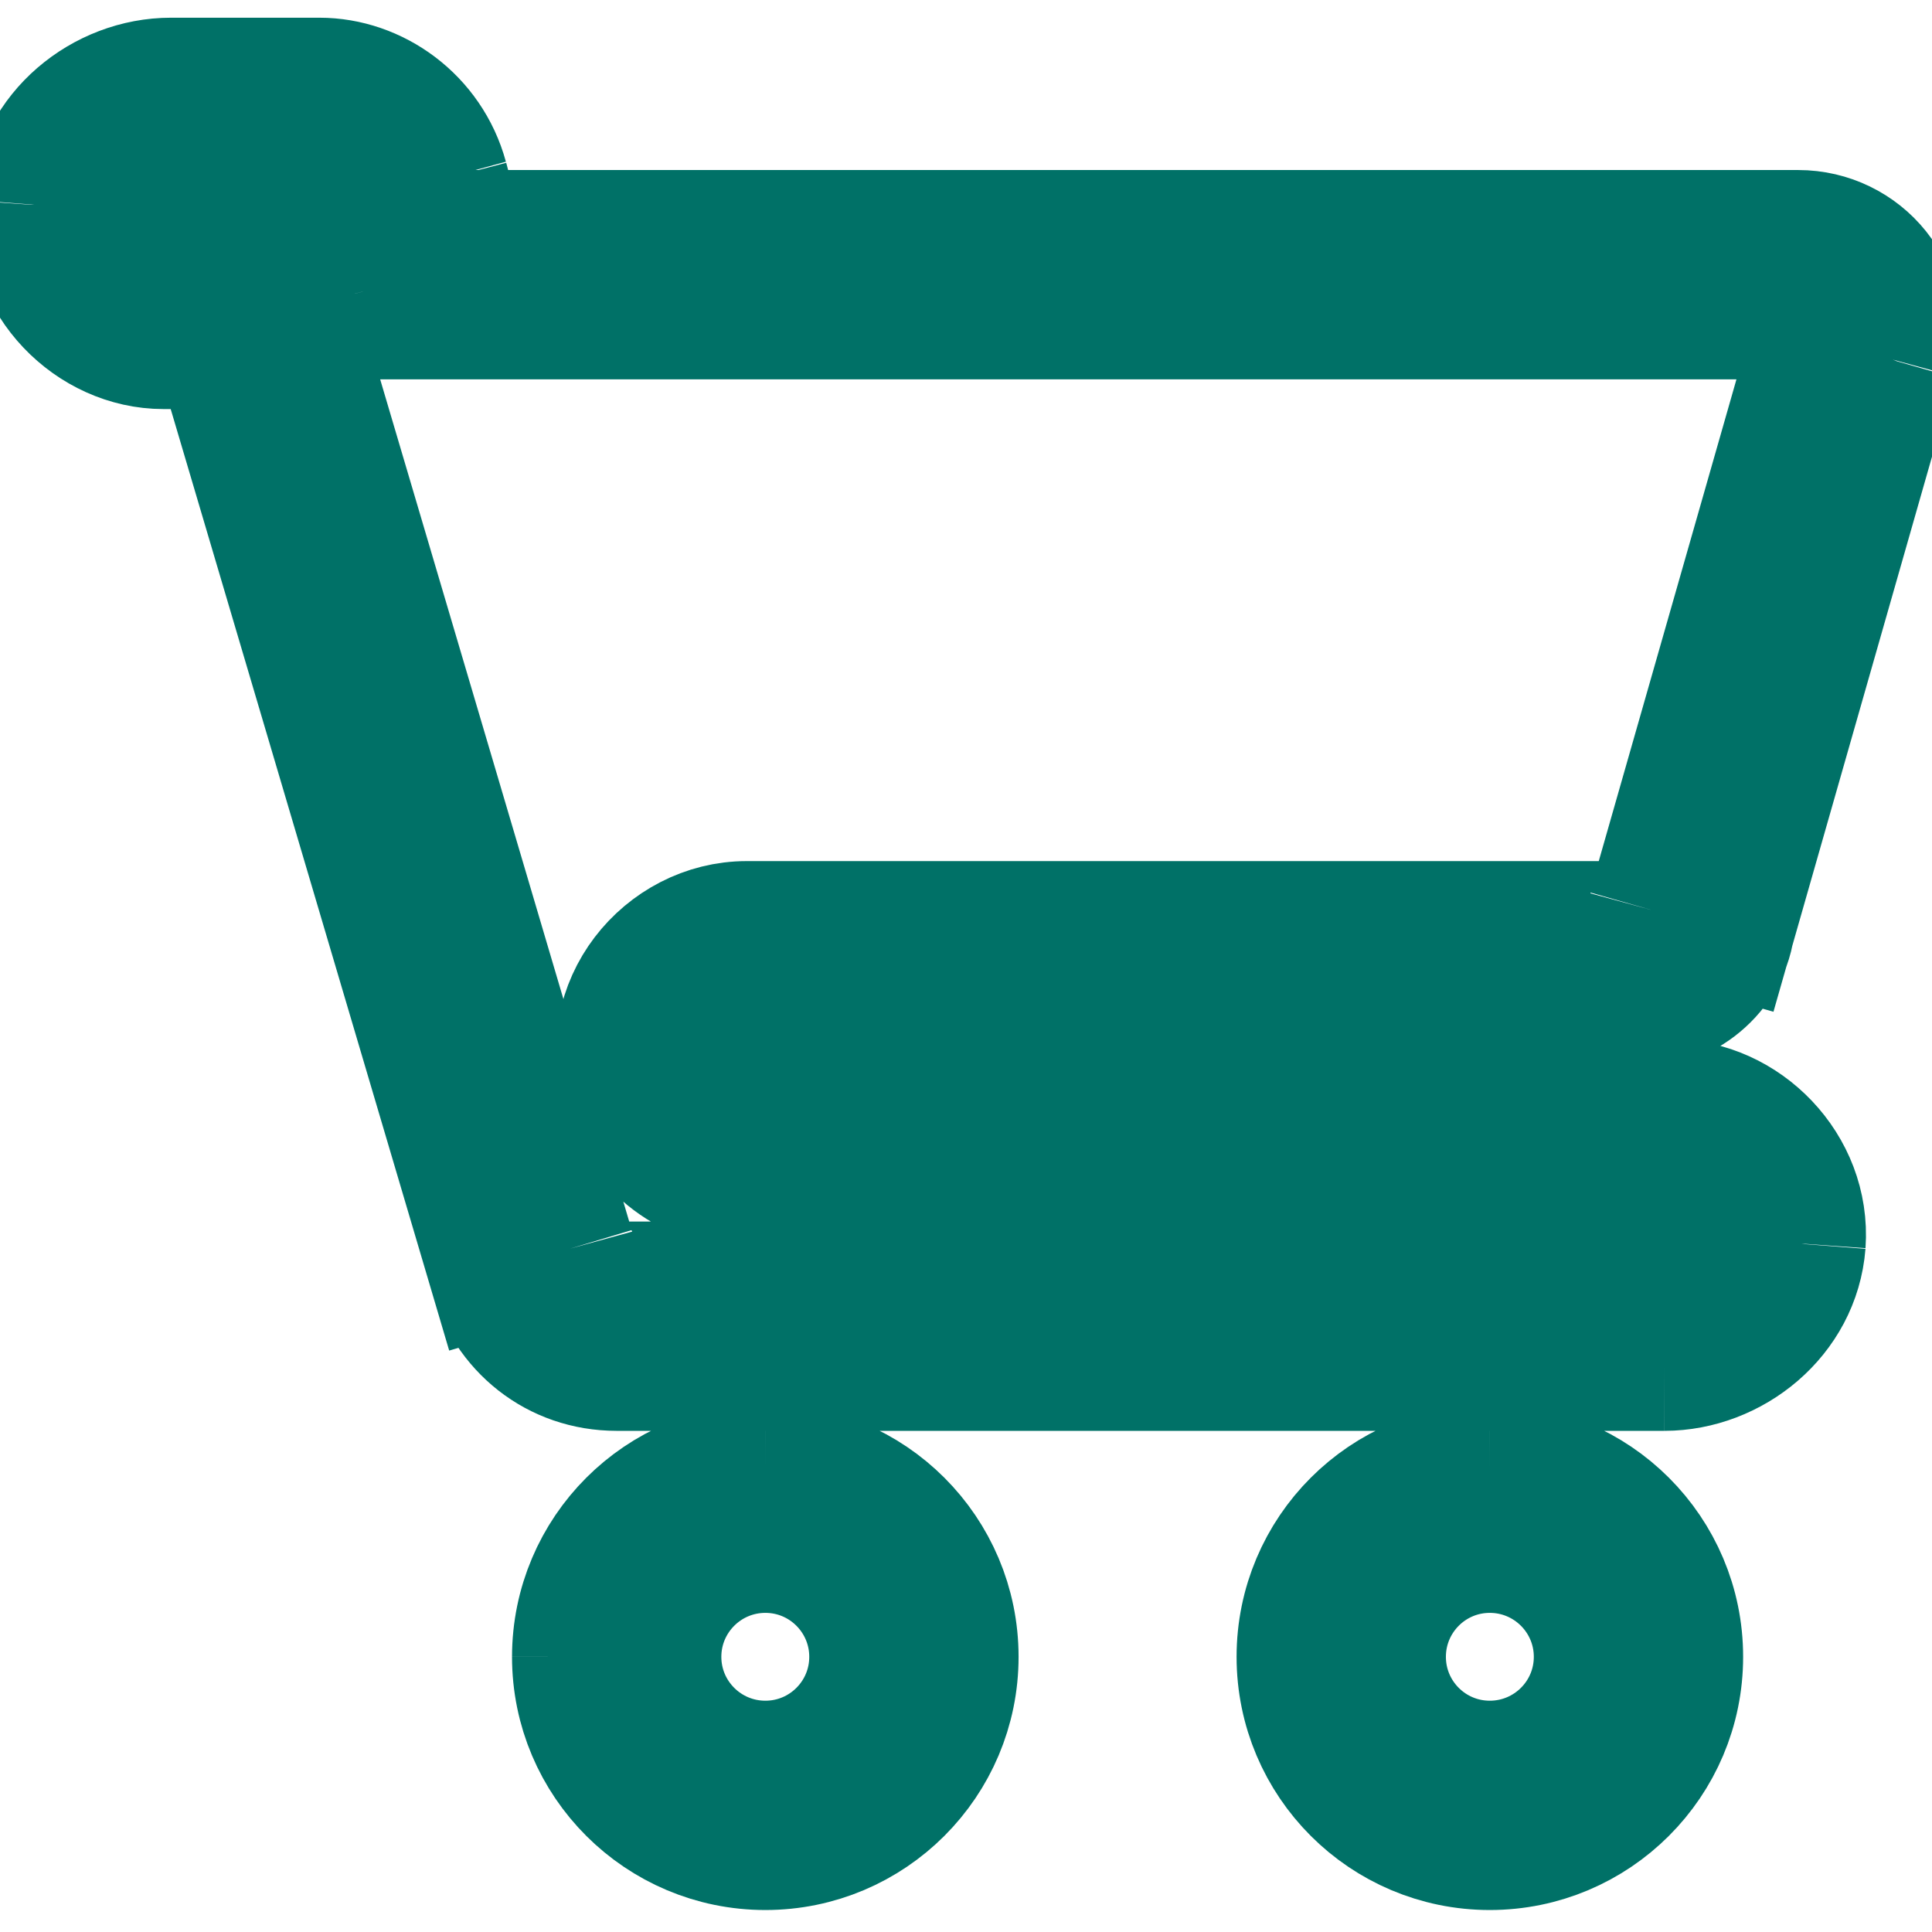
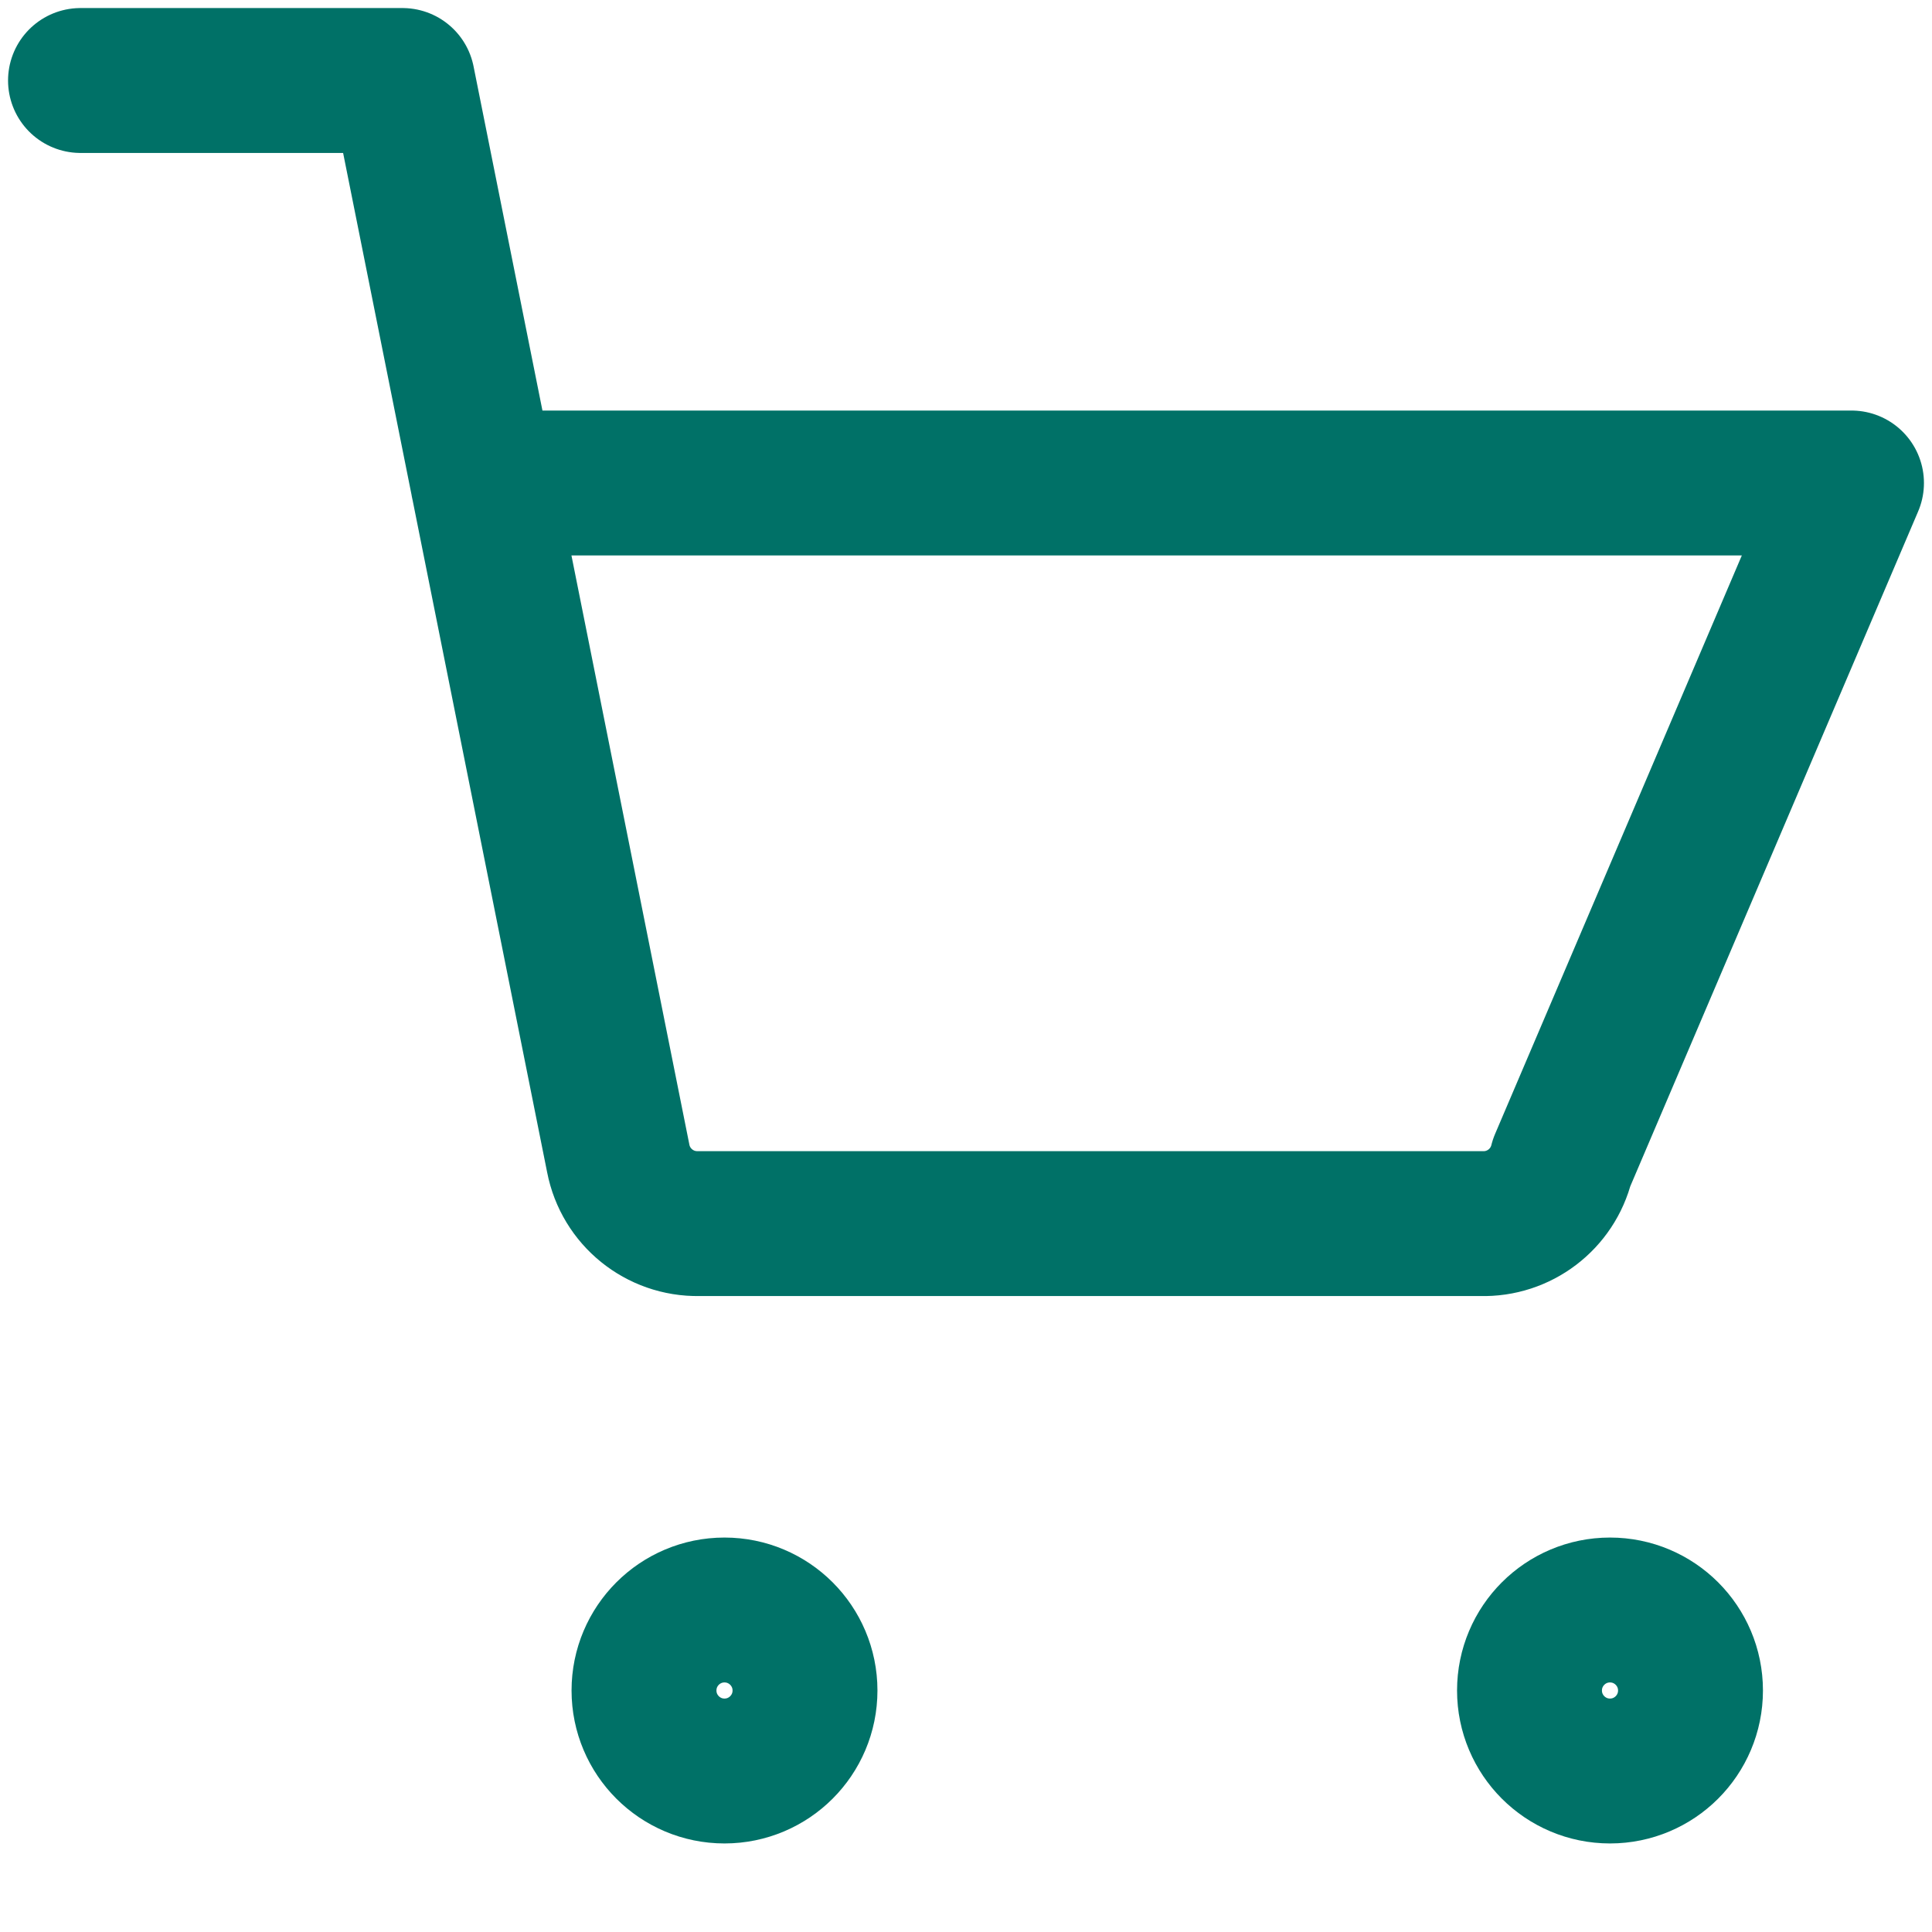
- <svg xmlns="http://www.w3.org/2000/svg" width="24" height="24" viewBox="0 0 23.998 23.998" fill="none">
-   <g transform="translate(-1.58 -0.98)">
-     <path d="M11.087 19.214L11.087 19.714L11.087 20.214M11.087 19.214C12.382 19.215 13.432 20.264 13.432 21.56M11.087 19.214C9.792 19.214 8.741 20.264 8.74 21.56M13.432 21.56H12.932H12.432M13.432 21.56C13.432 22.855 12.382 23.905 11.087 23.905M11.087 23.905V23.405L11.087 22.905M11.087 23.905C9.792 23.905 8.74 22.856 8.74 21.56M8.74 21.56H9.24H9.74M20.085 19.214V19.714V20.214M20.085 19.214C21.381 19.214 22.432 20.264 22.432 21.56M20.085 19.214C18.79 19.215 17.74 20.264 17.74 21.56M22.432 21.56H21.932H21.432M22.432 21.56C22.432 22.856 21.38 23.905 20.085 23.905M20.085 23.905L20.085 23.405V22.905M20.085 23.905C18.79 23.905 17.74 22.855 17.74 21.56M17.74 21.56H18.24H18.74M6.61 3.331L7.094 3.204M6.61 3.331L7.092 3.199M6.61 3.331L6.127 3.462C6.049 3.175 5.788 3 5.548 3M6.61 3.331L6.126 3.457L6.403 4.519M7.094 3.204L7.092 3.199M7.094 3.204L7.371 4.266L6.887 4.392M7.092 3.199C6.894 2.471 6.232 2 5.548 2M6.887 4.392L6.403 4.519M6.887 4.392V4.892M6.887 4.392V3.892H23.916M6.403 4.519L6.501 4.892H6.887M6.887 4.892H23.916M24.608 5.315L25.089 5.452M24.608 5.315L25.091 5.447M24.608 5.315L24.126 5.183C24.154 5.081 24.128 5.015 24.095 4.974C24.058 4.927 23.995 4.892 23.916 4.892M24.608 5.315L24.128 5.178L22.097 12.284M25.089 5.452L25.091 5.447M25.089 5.452L23.059 12.559L22.578 12.422M25.091 5.447C25.321 4.601 24.687 3.892 23.916 3.892M22.578 12.422L22.097 12.284M22.578 12.422L22.083 12.351M22.578 12.422L23.073 12.492C22.985 13.11 22.405 13.475 21.886 13.475M22.097 12.284L22.088 12.317L22.083 12.351M22.083 12.351C22.081 12.363 22.072 12.392 22.03 12.424C21.987 12.457 21.932 12.476 21.886 12.476M21.886 13.475V12.975L21.886 12.476M21.886 13.475H10.855M10.855 12.476V12.975V13.475M10.855 12.476H21.886M10.855 12.476C9.848 12.476 9.019 13.478 9.366 14.518L9.84 14.36M9.84 14.36H10.34M9.84 14.36L10.314 14.202M9.84 14.36H9.34V14.406M10.34 14.36V14.279L10.314 14.202M10.34 14.36V14.406H9.84M10.314 14.202C10.2 13.858 10.479 13.476 10.855 13.475M9.84 14.406H9.34M9.84 14.406L9.361 14.55M9.84 14.406L10.319 14.262C10.395 14.515 10.618 14.691 10.902 14.691M9.34 14.406V14.479L9.361 14.55M9.361 14.55C9.562 15.219 10.17 15.691 10.901 15.691M10.901 15.691L10.901 15.191L10.902 14.691M10.901 15.691H22.347M23.455 16.391L23.954 16.43M23.455 16.391L23.954 16.427M23.455 16.391L22.956 16.355C22.981 16.008 22.665 15.691 22.347 15.691M23.455 16.391L22.956 16.353C22.933 16.664 22.623 16.953 22.255 16.953M23.954 16.43L23.954 16.427M23.954 16.43C23.885 17.318 23.086 17.952 22.255 17.953M23.954 16.427C24.021 15.483 23.228 14.691 22.347 14.691M22.255 17.953V17.453L22.255 16.953M22.255 17.953H9.24M9.24 17.953L9.24 17.453V16.953M9.24 17.953C8.498 17.953 7.892 17.469 7.697 16.753L8.179 16.622M8.179 16.622L8.661 16.49M8.179 16.622L8.658 16.48M8.179 16.622L7.7 16.763L4.192 4.903L4.671 4.761M8.661 16.49L8.658 16.48M8.661 16.49C8.743 16.789 8.968 16.953 9.24 16.953M8.658 16.48L5.151 4.62M4.671 4.761L5.151 4.62M4.671 4.761V4.261M4.671 4.761V5.261H3.61M5.151 4.62L5.045 4.261H4.671M4.671 4.261H3.61M3.61 5.261L3.61 4.761V4.261M3.61 5.261C2.728 5.261 1.937 4.469 2.004 3.526M2.503 3.561L2.004 3.523M2.503 3.561L2.004 3.526M2.503 3.561L3.001 3.597C2.977 3.945 3.292 4.261 3.61 4.261M2.503 3.561L3.001 3.6C3.025 3.289 3.335 3 3.703 3M2.004 3.523L2.004 3.526M2.004 3.523C2.073 2.634 2.871 2 3.703 2M11.087 20.214C11.83 20.214 12.432 20.817 12.432 21.56M11.087 20.214C10.343 20.214 9.74 20.817 9.74 21.56M12.432 21.56C12.432 22.303 11.83 22.905 11.087 22.905M11.087 22.905C10.343 22.905 9.74 22.303 9.74 21.56M20.085 20.214C20.829 20.214 21.432 20.817 21.432 21.56M20.085 20.214C19.342 20.214 18.74 20.817 18.74 21.56M21.432 21.56C21.432 22.303 20.829 22.905 20.085 22.905M20.085 22.905C19.342 22.905 18.74 22.303 18.74 21.56M5.548 3V2.5V2M5.548 3H3.703M5.548 2H3.703M23.916 4.892V4.392V3.892M10.902 14.691H22.347M22.347 15.691V15.191V14.691M22.255 16.953H9.24M3.703 3V2.5V2" stroke="#007167" stroke-width="1.6" />
-   </g>
+ <svg xmlns="http://www.w3.org/2000/svg" width="24" height="24" viewBox="0 0 24 24" fill="none">
+   <circle cx="9" cy="21" r="1" stroke="#007167" stroke-width="1.8" />
+   <circle cx="20" cy="21" r="1" stroke="#007167" stroke-width="1.8" />
+   <path d="M1 1h4l2.68 13.39a1 1 0 001 .81h9.72a1 1 0 001-.76L23 6H6" stroke="#007167" stroke-width="1.8" stroke-linecap="round" stroke-linejoin="round" />
</svg>
